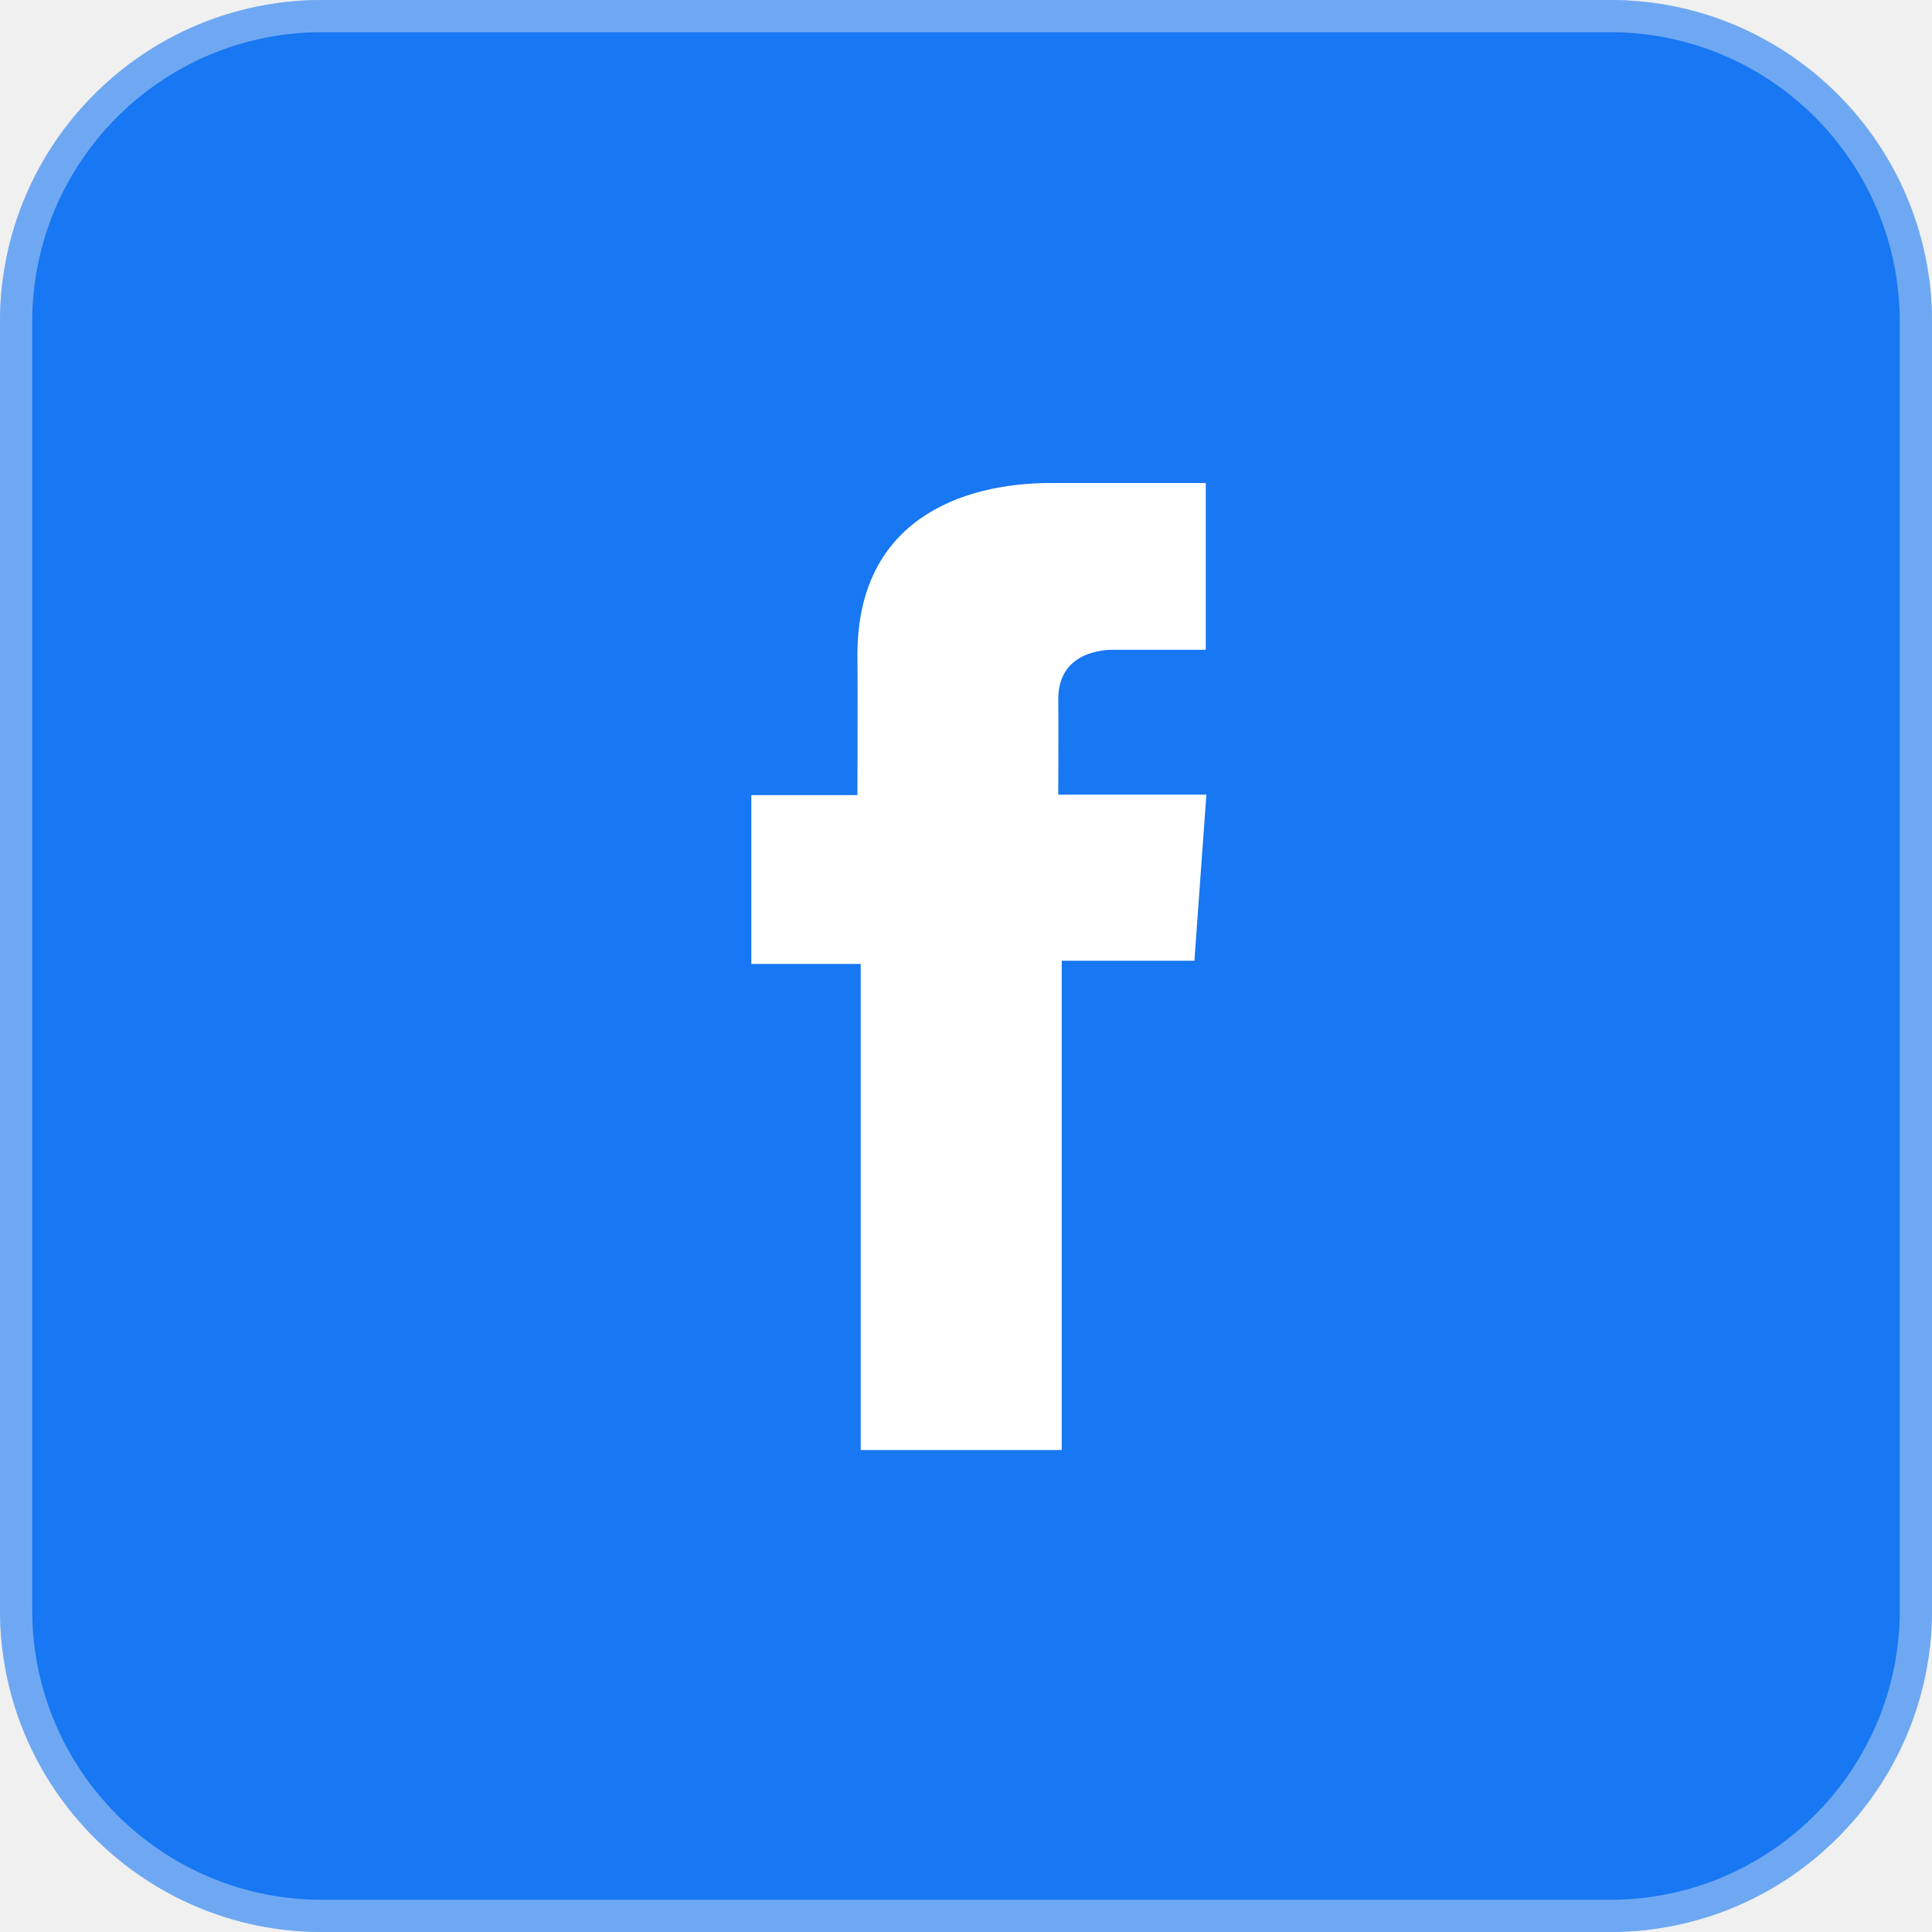
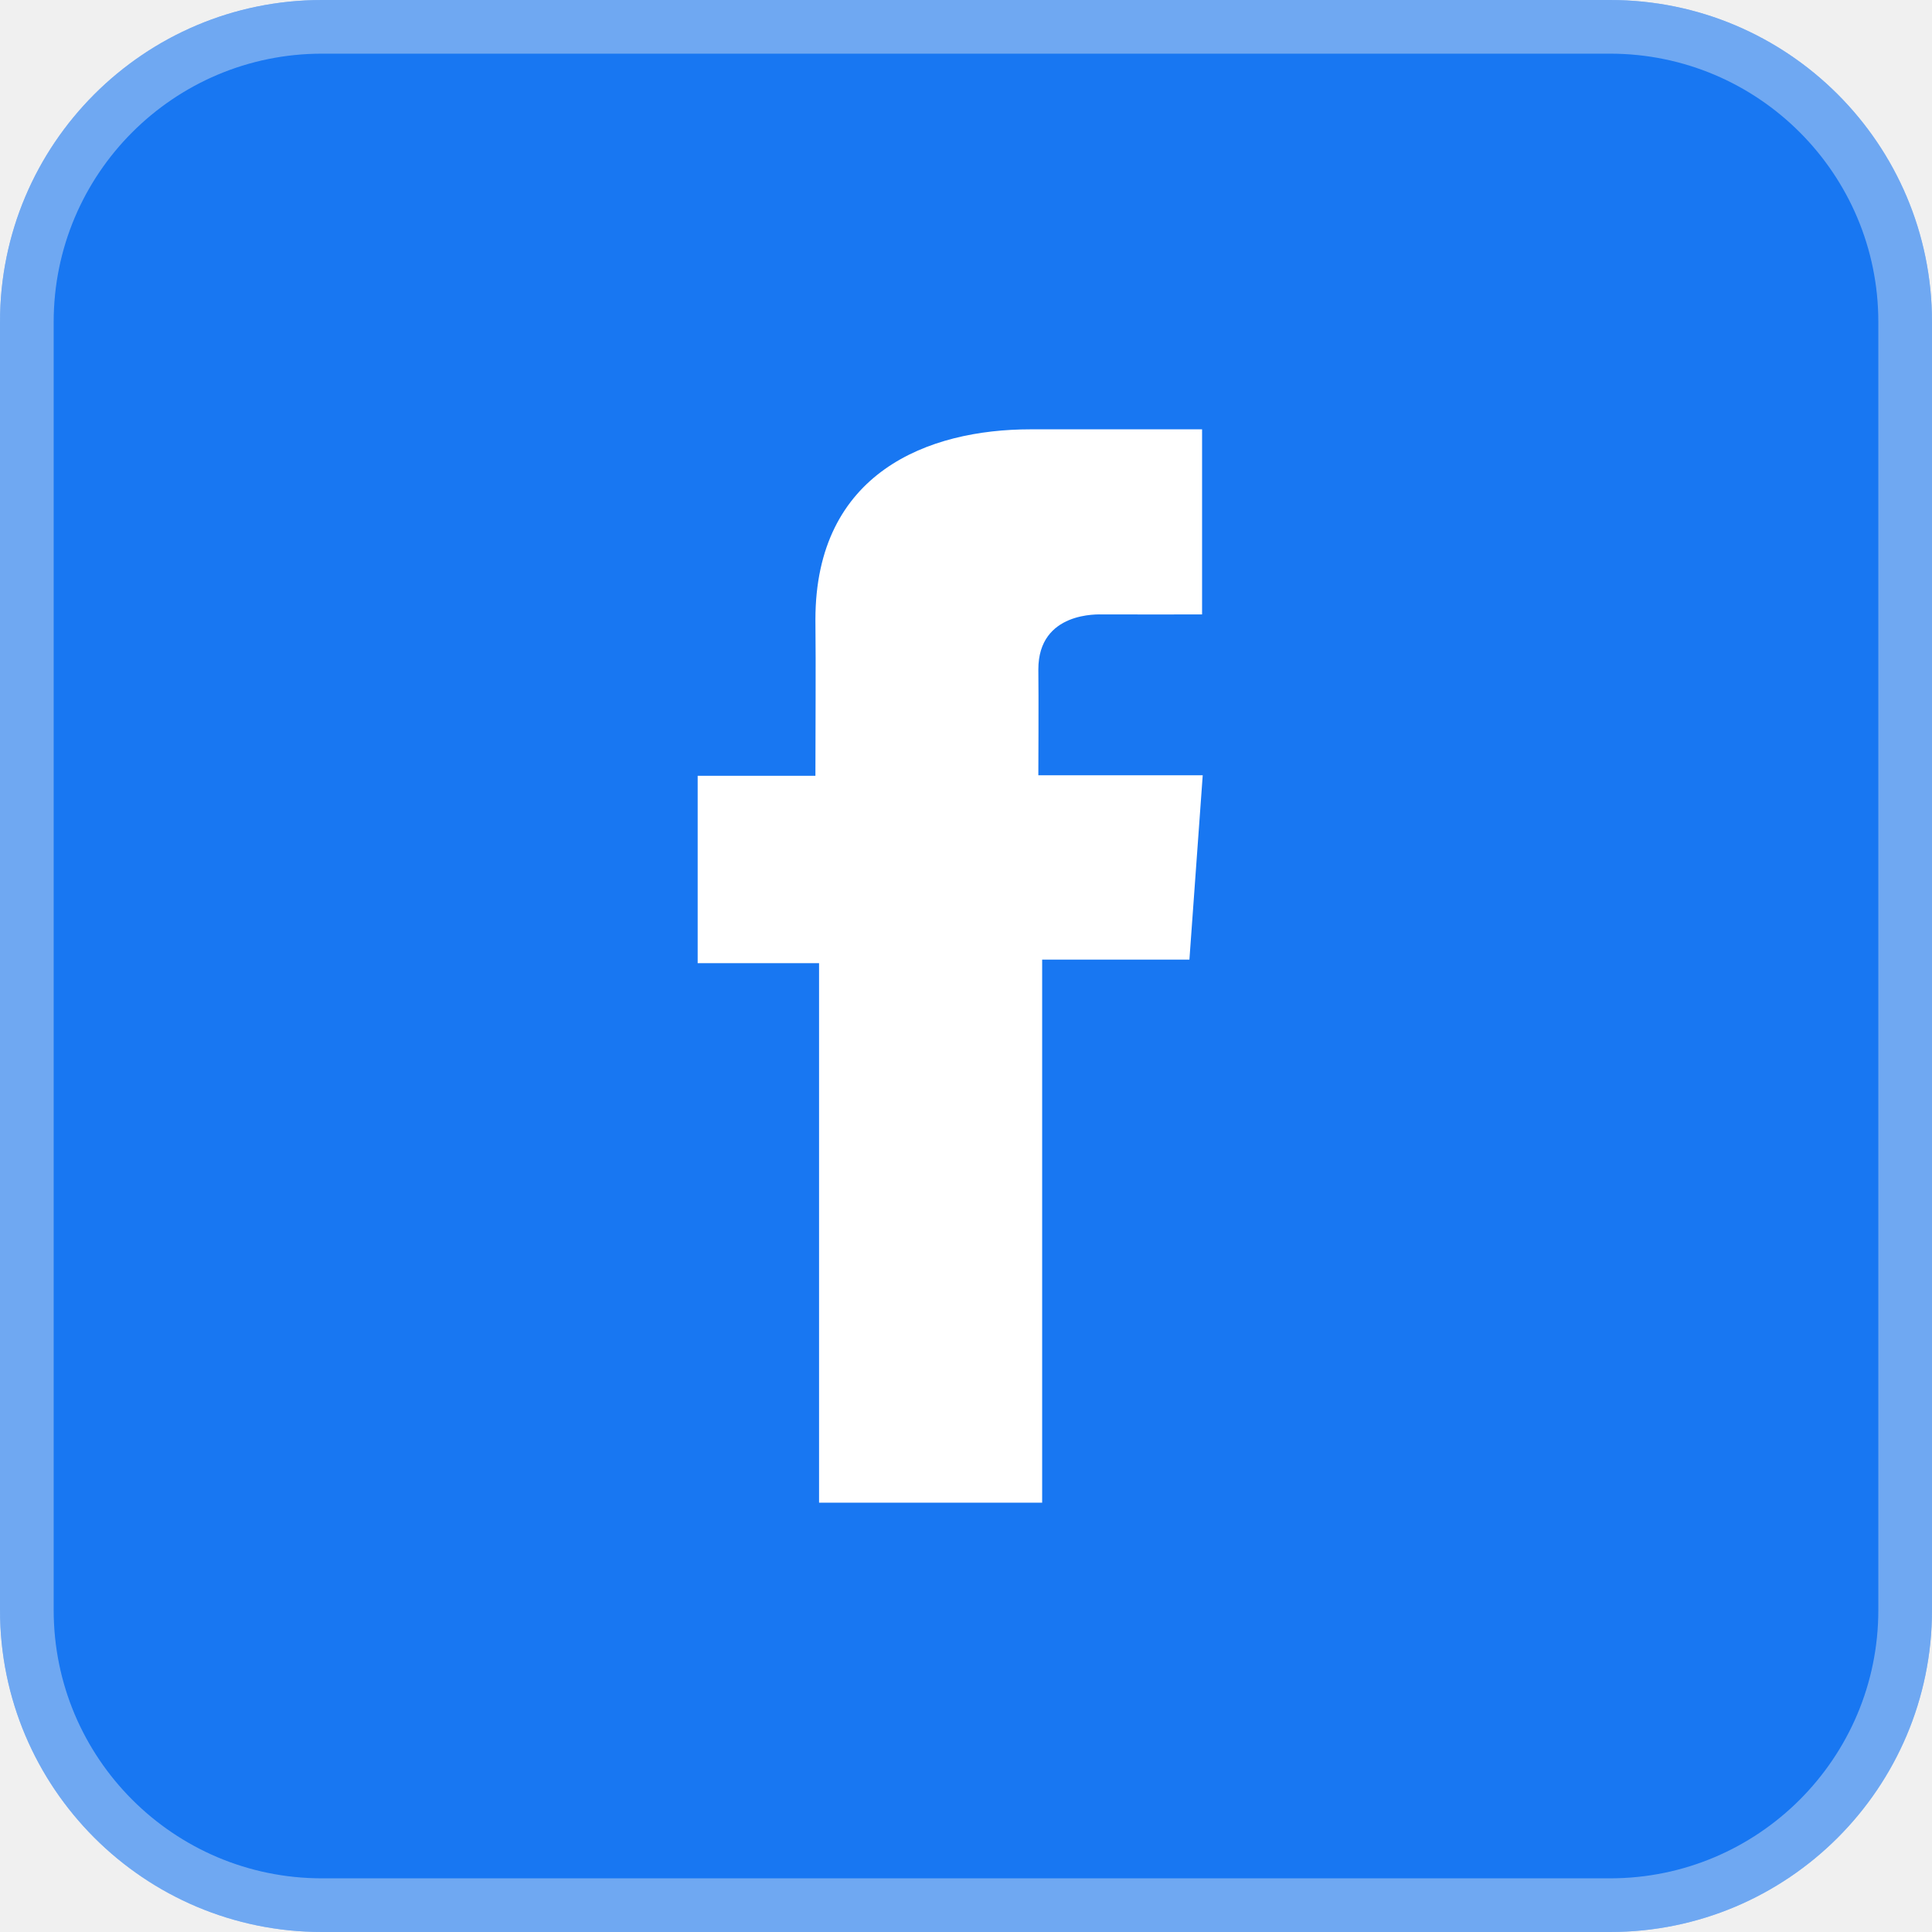
<svg xmlns="http://www.w3.org/2000/svg" width="36" height="36" viewBox="0 0 36 36" fill="none">
  <rect width="36" height="36" rx="6" fill="#1877F2" />
-   <rect x="0.3" y="0.3" width="35.4" height="35.4" rx="5.7" stroke="#F2F2F2" stroke-opacity="0.4" stroke-width="0.6" />
-   <path d="M22.467 9H19.587C17.878 9 15.977 9.719 15.977 12.196C15.985 13.059 15.977 13.886 15.977 14.816H14V17.962H16.038V27.019H19.784V17.902H22.256L22.479 14.807H19.719C19.719 14.807 19.725 13.431 19.719 13.031C19.719 12.052 20.738 12.108 20.799 12.108C21.284 12.108 22.226 12.109 22.468 12.108V9H22.467Z" fill="white" />
+   <rect x="0.5" y="0.5" width="35" height="35" rx="5.5" stroke="#F2F2F2" stroke-opacity="0.4" />
+   <path d="M22.397 8H19.201C17.304 8 15.194 8.798 15.194 11.547C15.204 12.505 15.194 13.423 15.194 14.456H13V17.947H15.262V28H19.419V17.881H22.163L22.411 14.446H19.348C19.348 14.446 19.355 12.918 19.348 12.474C19.348 11.387 20.478 11.449 20.546 11.449C21.084 11.449 22.13 11.451 22.399 11.449V8H22.397Z" fill="white" />
</svg>
